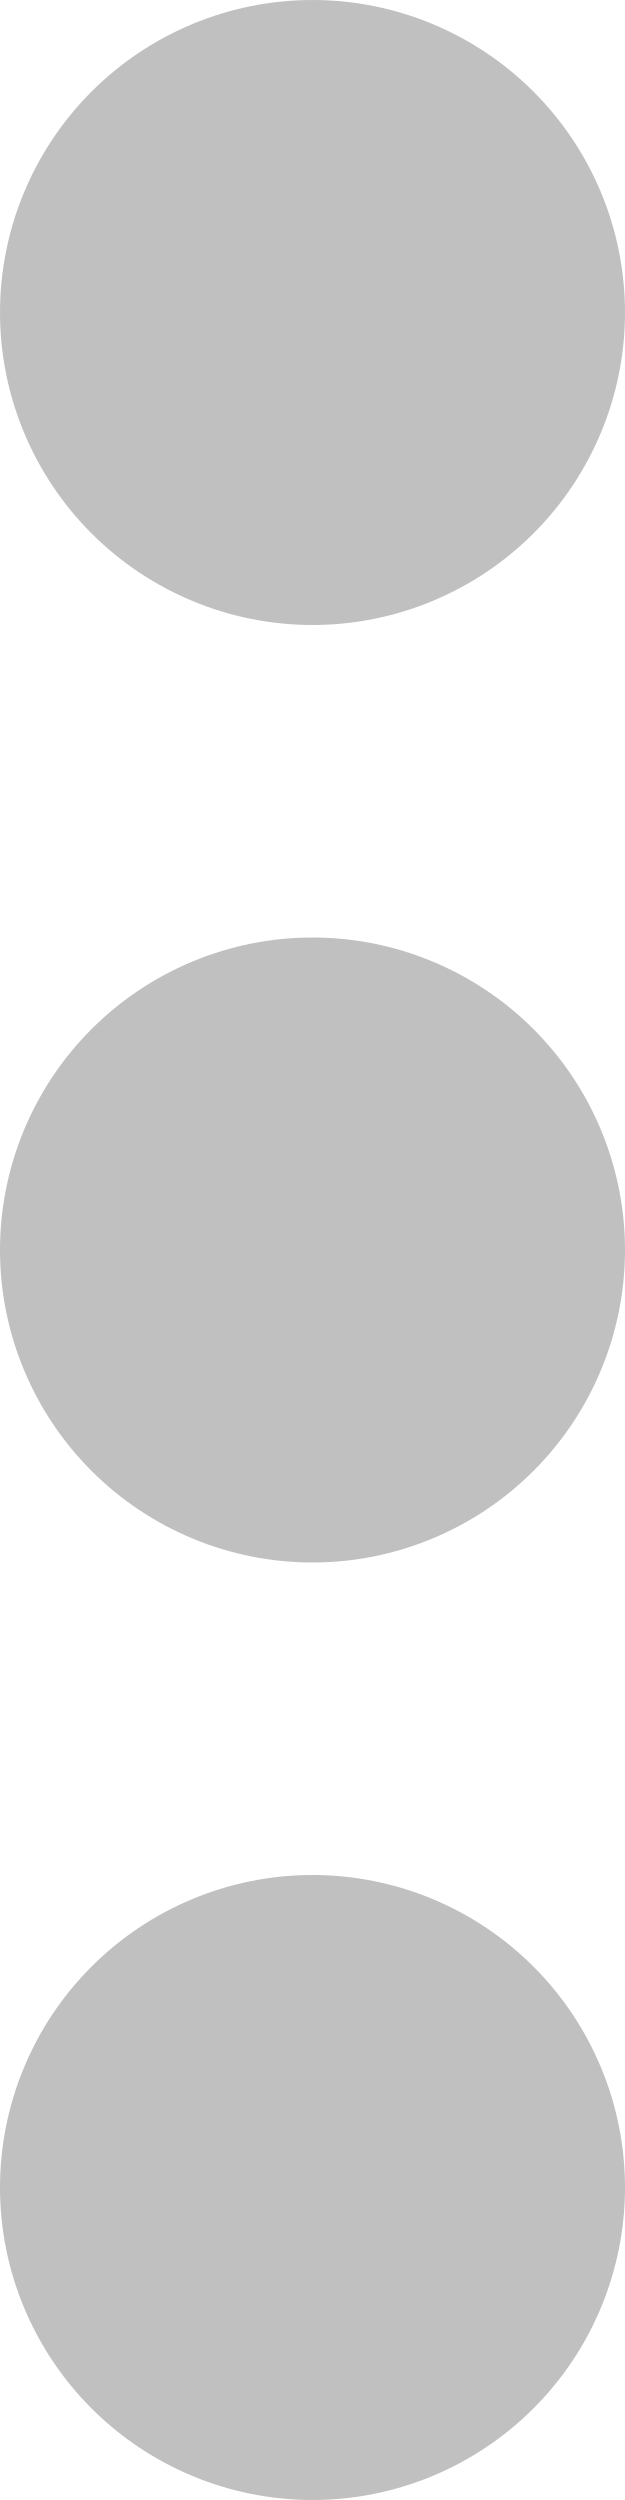
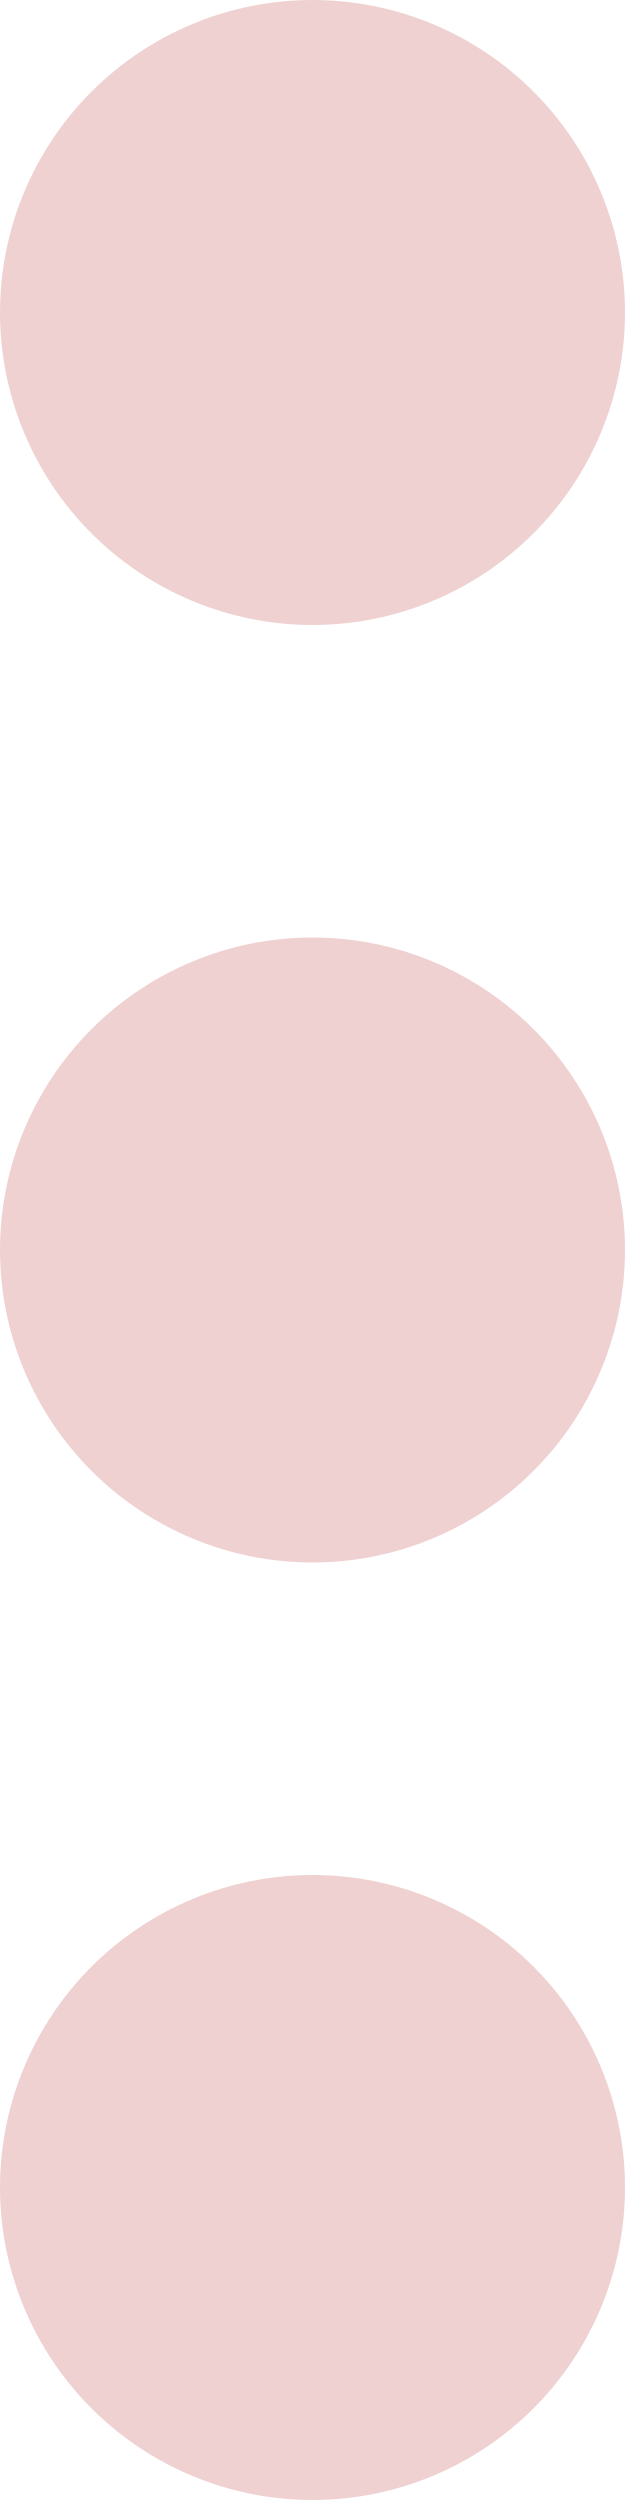
<svg xmlns="http://www.w3.org/2000/svg" width="4" height="16" viewBox="0 0 4 16" fill="none">
-   <path d="M2 4C1.47 4 0.961 3.789 0.586 3.414C0.211 3.039 0 2.53 0 2C0 1.47 0.211 0.961 0.586 0.586C0.961 0.211 1.47 0 2 0C2.53 0 3.039 0.211 3.414 0.586C3.789 0.961 4 1.47 4 2C4 2.53 3.789 3.039 3.414 3.414C3.039 3.789 2.53 4 2 4ZM2 10C1.47 10 0.961 9.789 0.586 9.414C0.211 9.039 0 8.53 0 8C0 7.47 0.211 6.961 0.586 6.586C0.961 6.211 1.47 6 2 6C2.53 6 3.039 6.211 3.414 6.586C3.789 6.961 4 7.47 4 8C4 8.53 3.789 9.039 3.414 9.414C3.039 9.789 2.53 10 2 10ZM2 16C1.47 16 0.961 15.789 0.586 15.414C0.211 15.039 0 14.53 0 14C0 13.47 0.211 12.961 0.586 12.586C0.961 12.211 1.47 12 2 12C2.53 12 3.039 12.211 3.414 12.586C3.789 12.961 4 13.47 4 14C4 14.53 3.789 15.039 3.414 15.414C3.039 15.789 2.53 16 2 16Z" fill="#c0c0c0" />
+   <path d="M2 4C1.47 4 0.961 3.789 0.586 3.414C0.211 3.039 0 2.53 0 2C0 1.47 0.211 0.961 0.586 0.586C0.961 0.211 1.47 0 2 0C2.53 0 3.039 0.211 3.414 0.586C3.789 0.961 4 1.47 4 2C4 2.53 3.789 3.039 3.414 3.414C3.039 3.789 2.53 4 2 4ZM2 10C1.47 10 0.961 9.789 0.586 9.414C0.211 9.039 0 8.53 0 8C0 7.47 0.211 6.961 0.586 6.586C0.961 6.211 1.47 6 2 6C2.53 6 3.039 6.211 3.414 6.586C3.789 6.961 4 7.47 4 8C4 8.53 3.789 9.039 3.414 9.414C3.039 9.789 2.53 10 2 10ZM2 16C1.47 16 0.961 15.789 0.586 15.414C0.211 15.039 0 14.53 0 14C0 13.47 0.211 12.961 0.586 12.586C0.961 12.211 1.47 12 2 12C2.53 12 3.039 12.211 3.414 12.586C3.789 12.961 4 13.47 4 14C4 14.53 3.789 15.039 3.414 15.414C3.039 15.789 2.53 16 2 16Z" fill="#f0d1d1" />
</svg>
